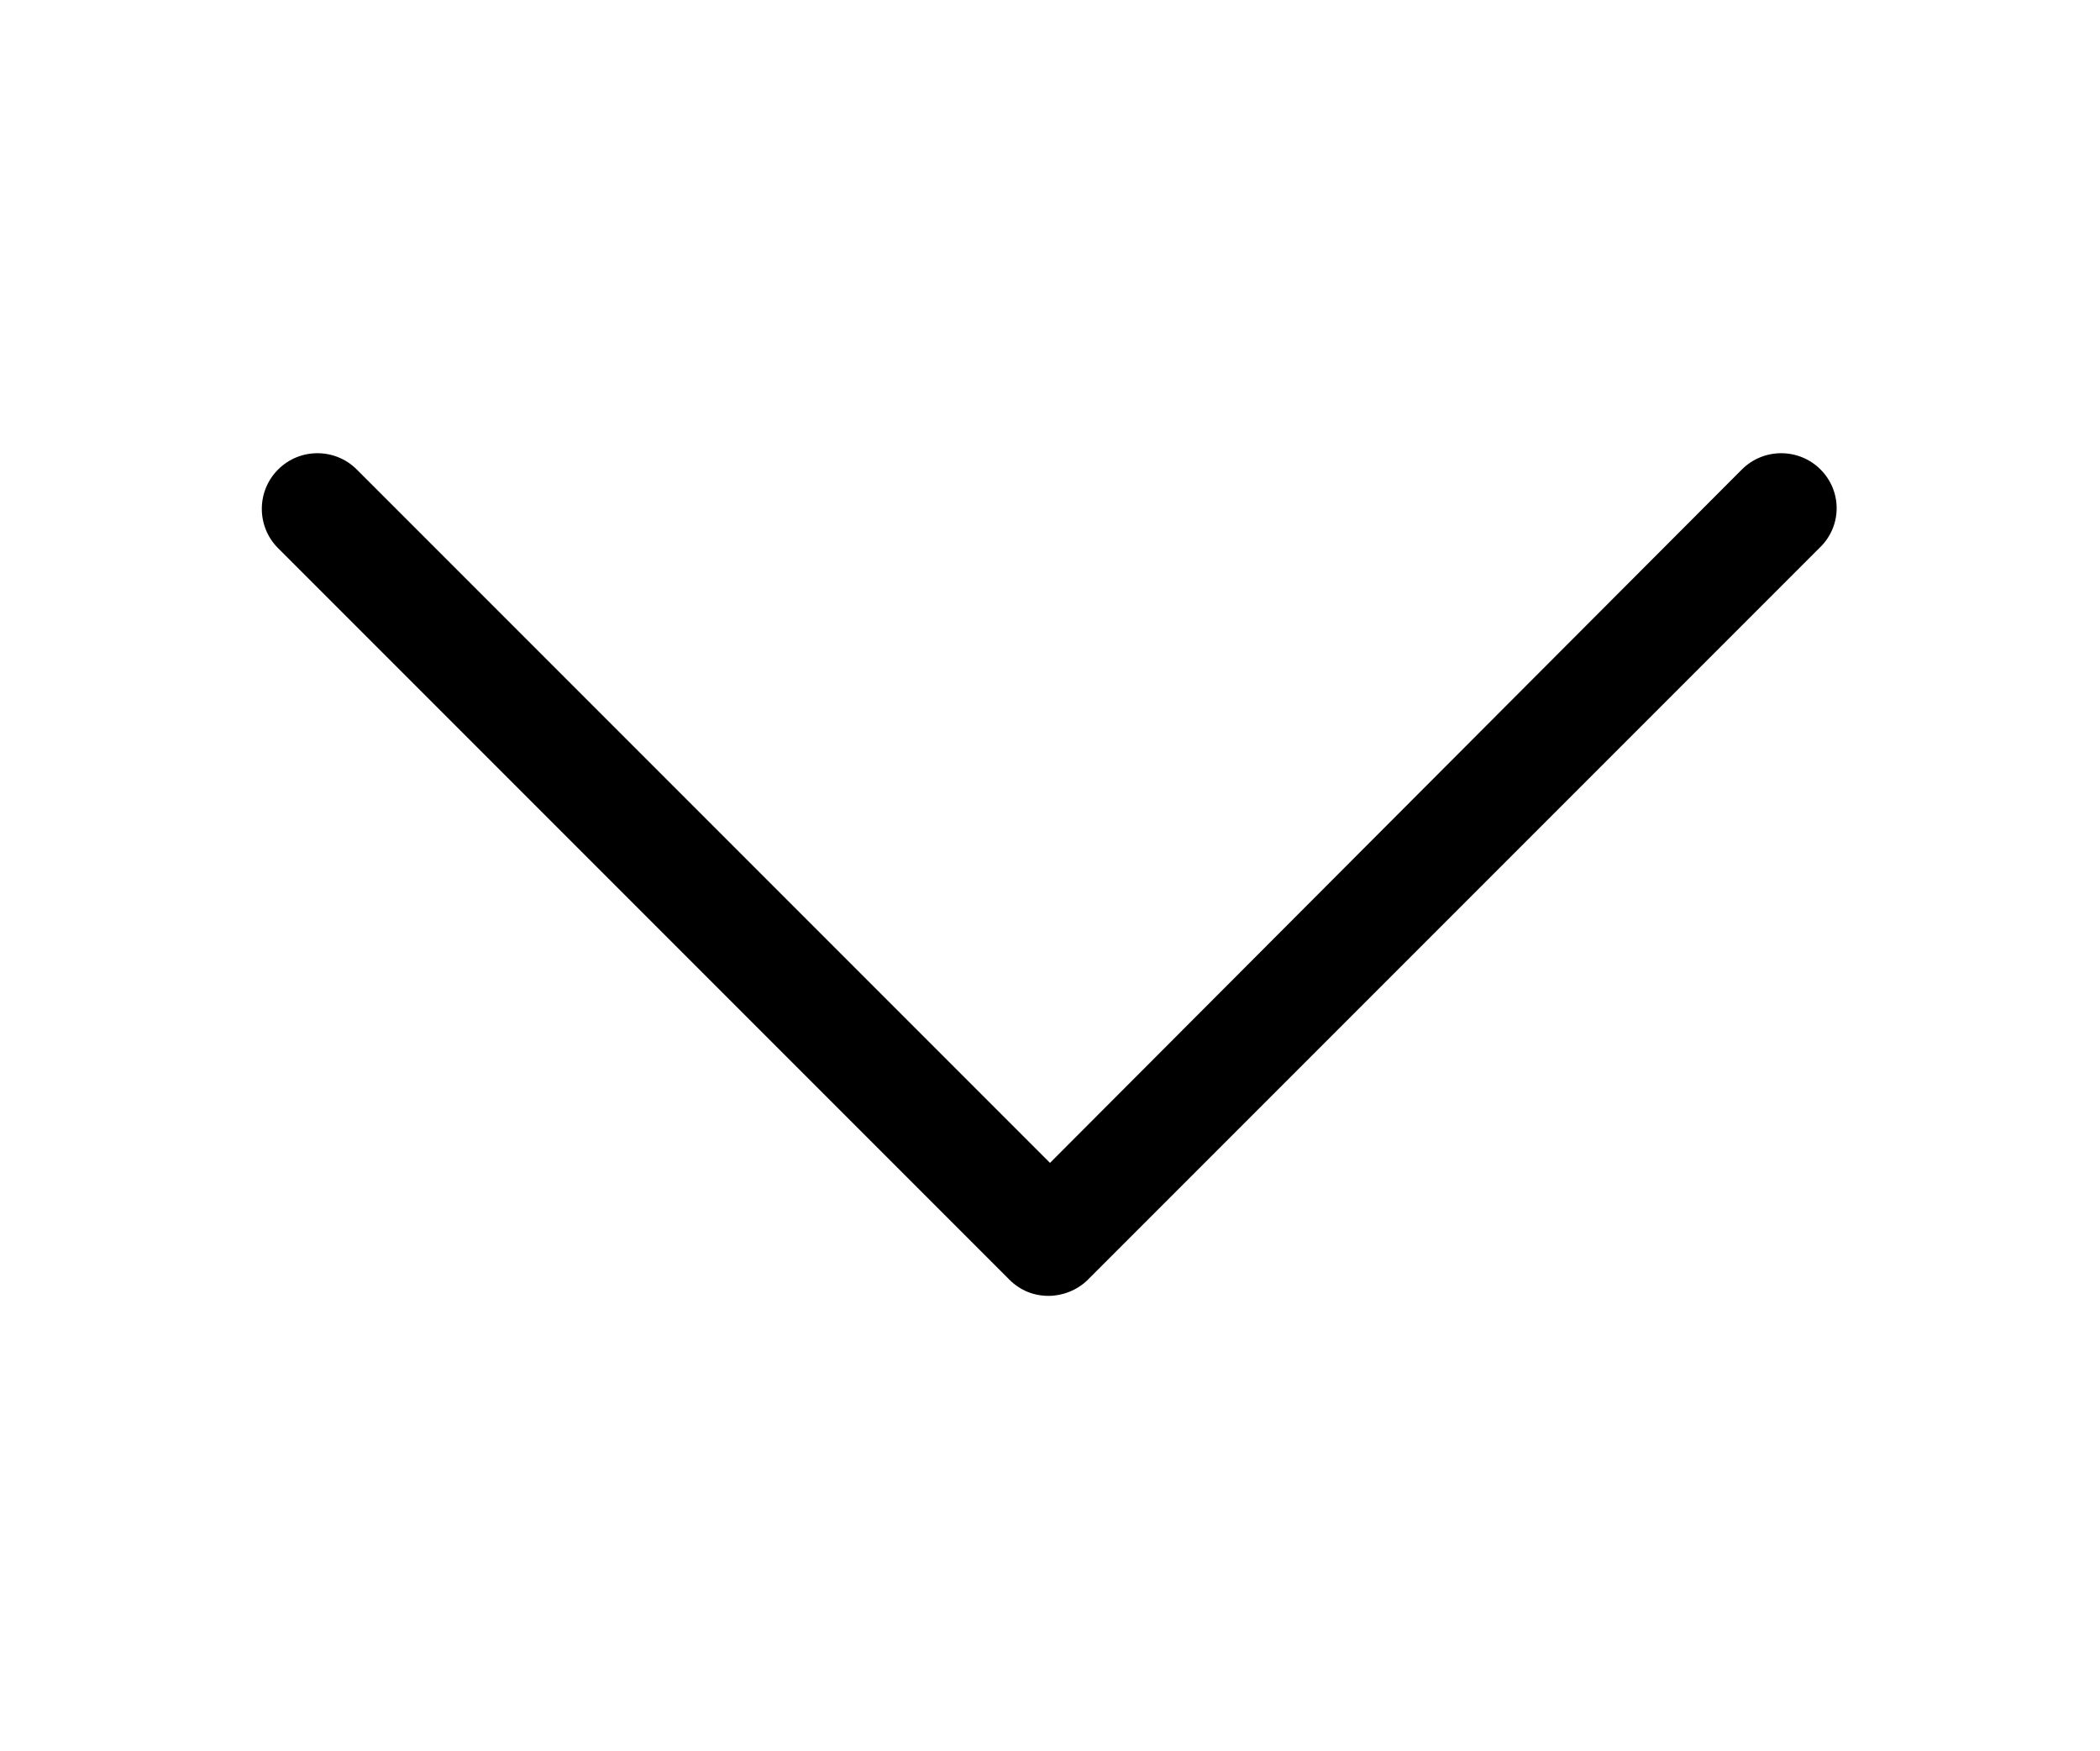
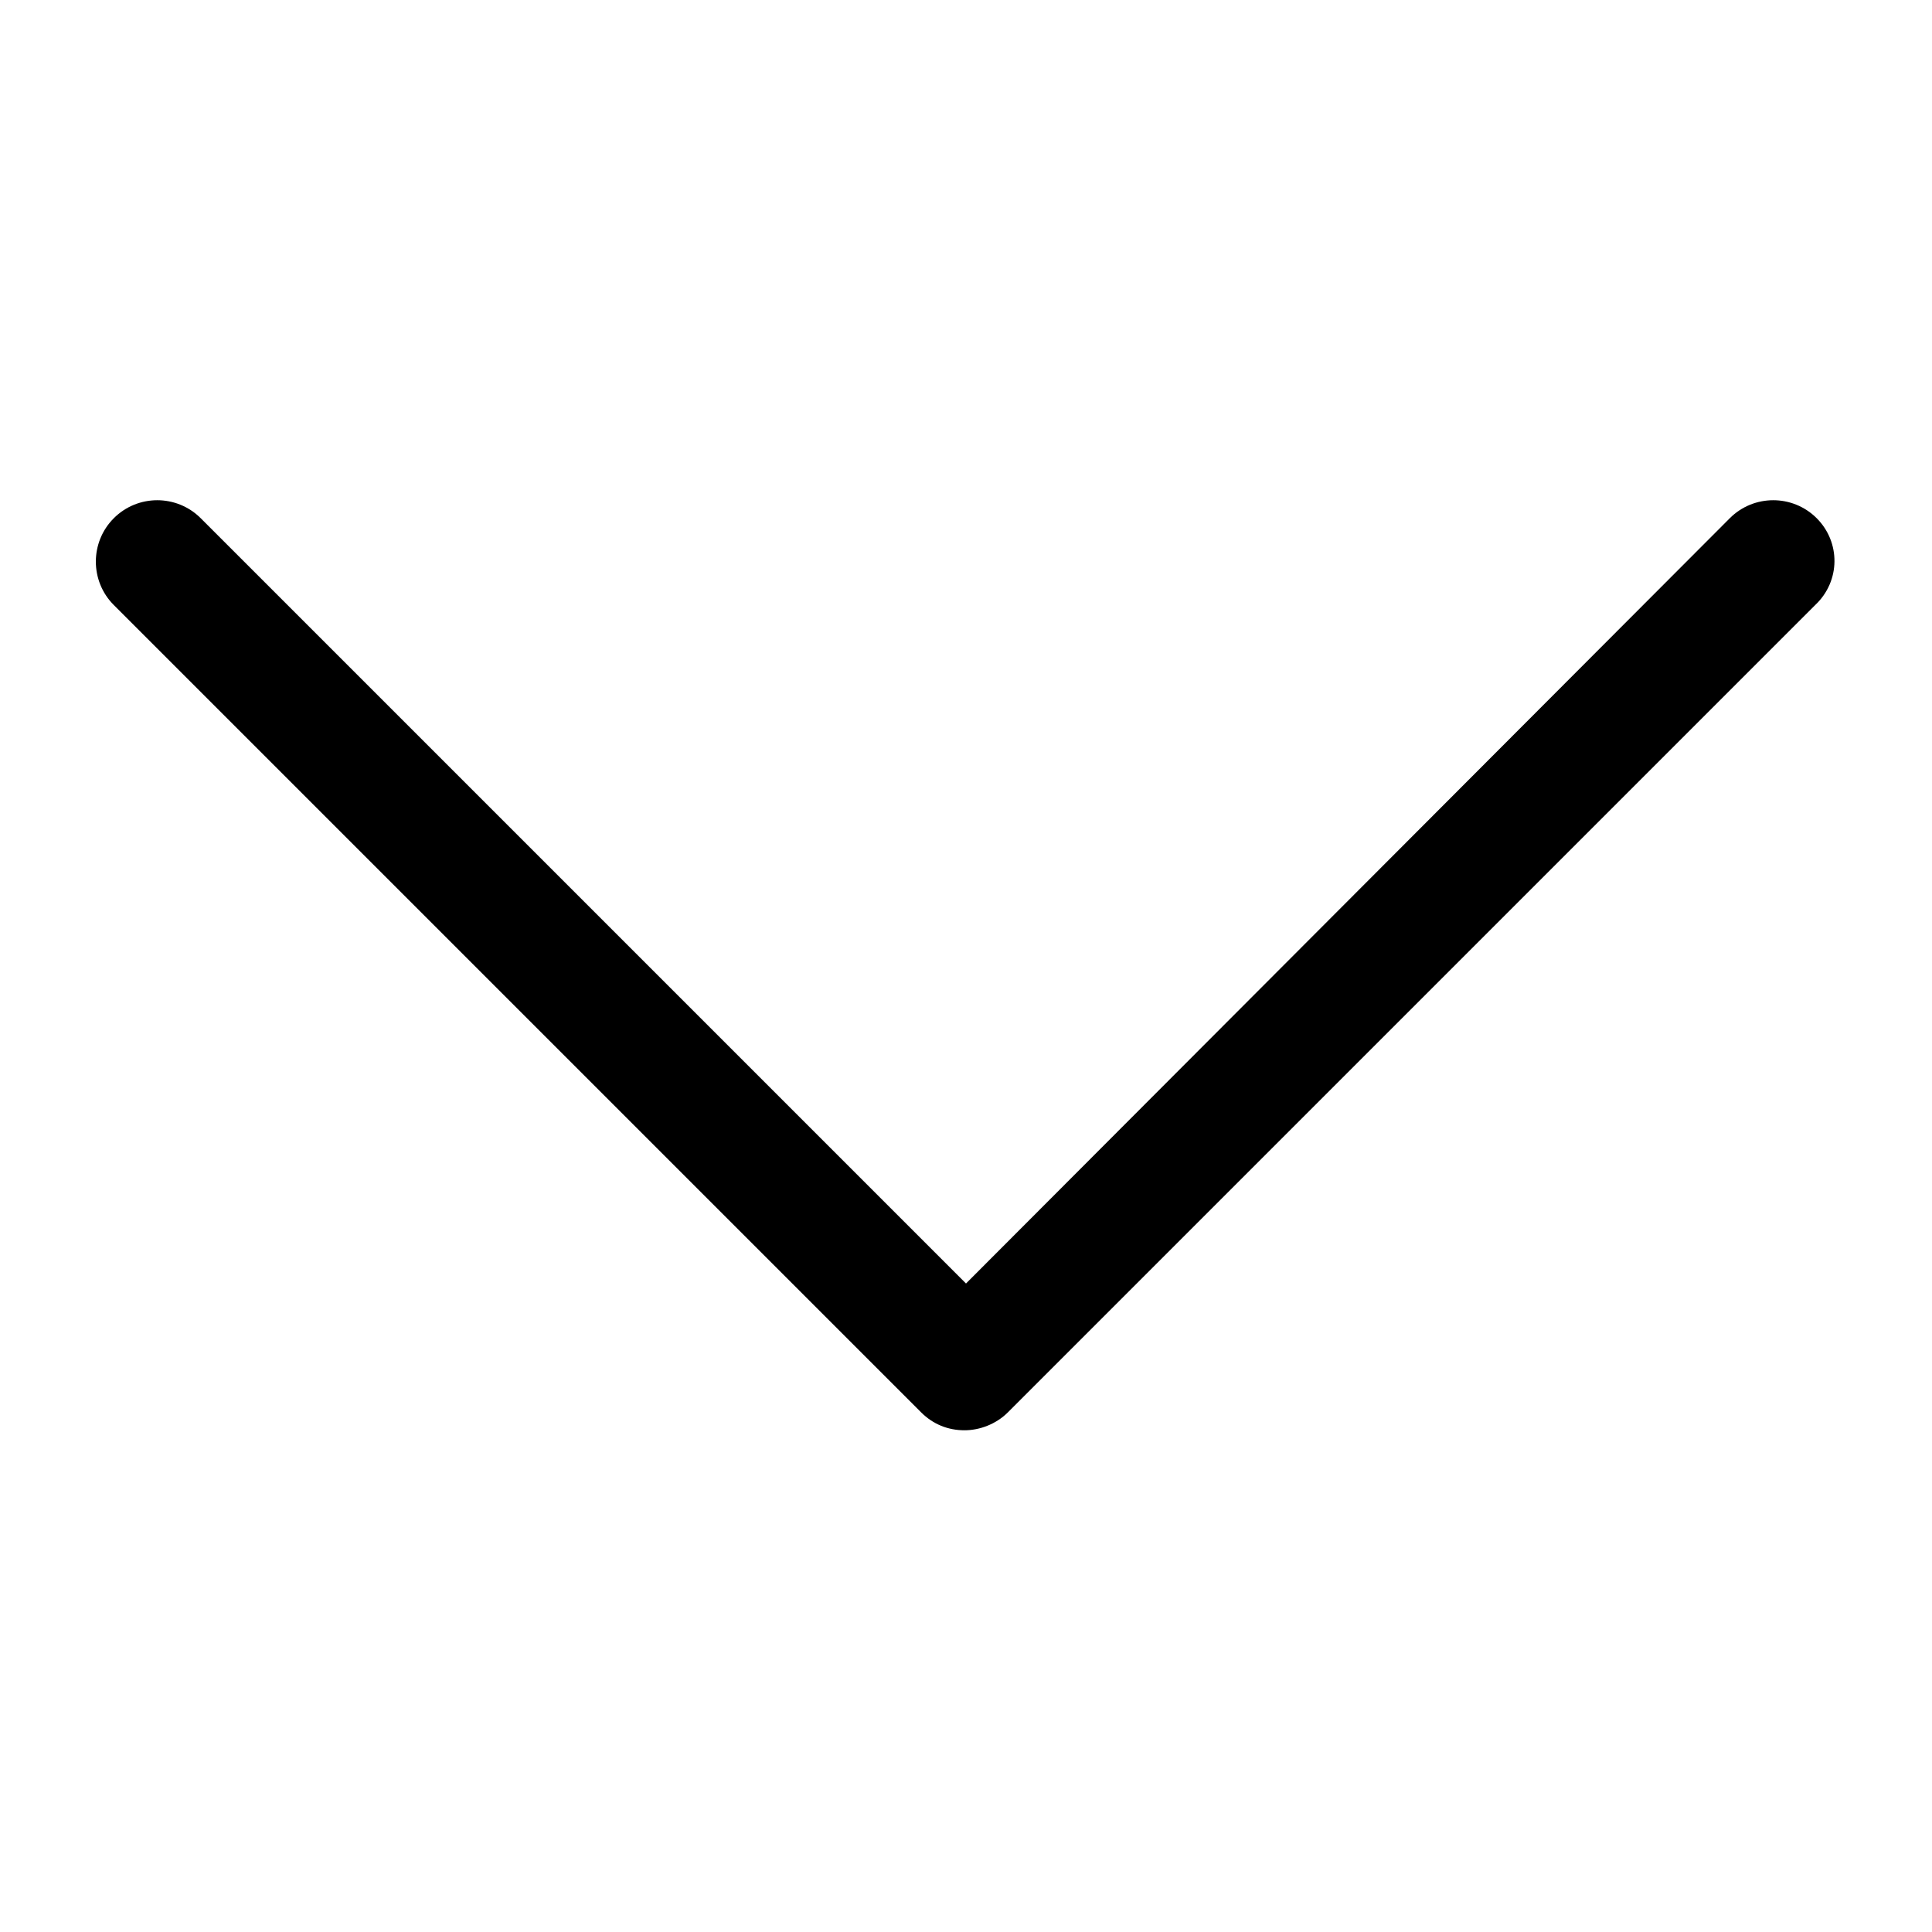
- <svg xmlns="http://www.w3.org/2000/svg" version="1.1" width="60" height="50" viewBox="0 0 129 129" enable-background="new 0 0 129 129">
+ <svg xmlns="http://www.w3.org/2000/svg" version="1.1" width="2rem" height="2.5rem" viewBox="0 0 129 129" enable-background="new 0 0 129 129">
  <g>
    <path d="m121.3,34.6c-1.6-1.6-4.2-1.6-5.8,0l-51,51.1-51.1-51.1c-1.6-1.6-4.2-1.6-5.8,0-1.6,1.6-1.6,4.2 0,5.8l53.9,53.9c0.8,0.8 1.8,1.2 2.9,1.2 1,0 2.1-0.4 2.9-1.2l53.9-53.9c1.7-1.6 1.7-4.2 0.1-5.8z" />
  </g>
</svg>
